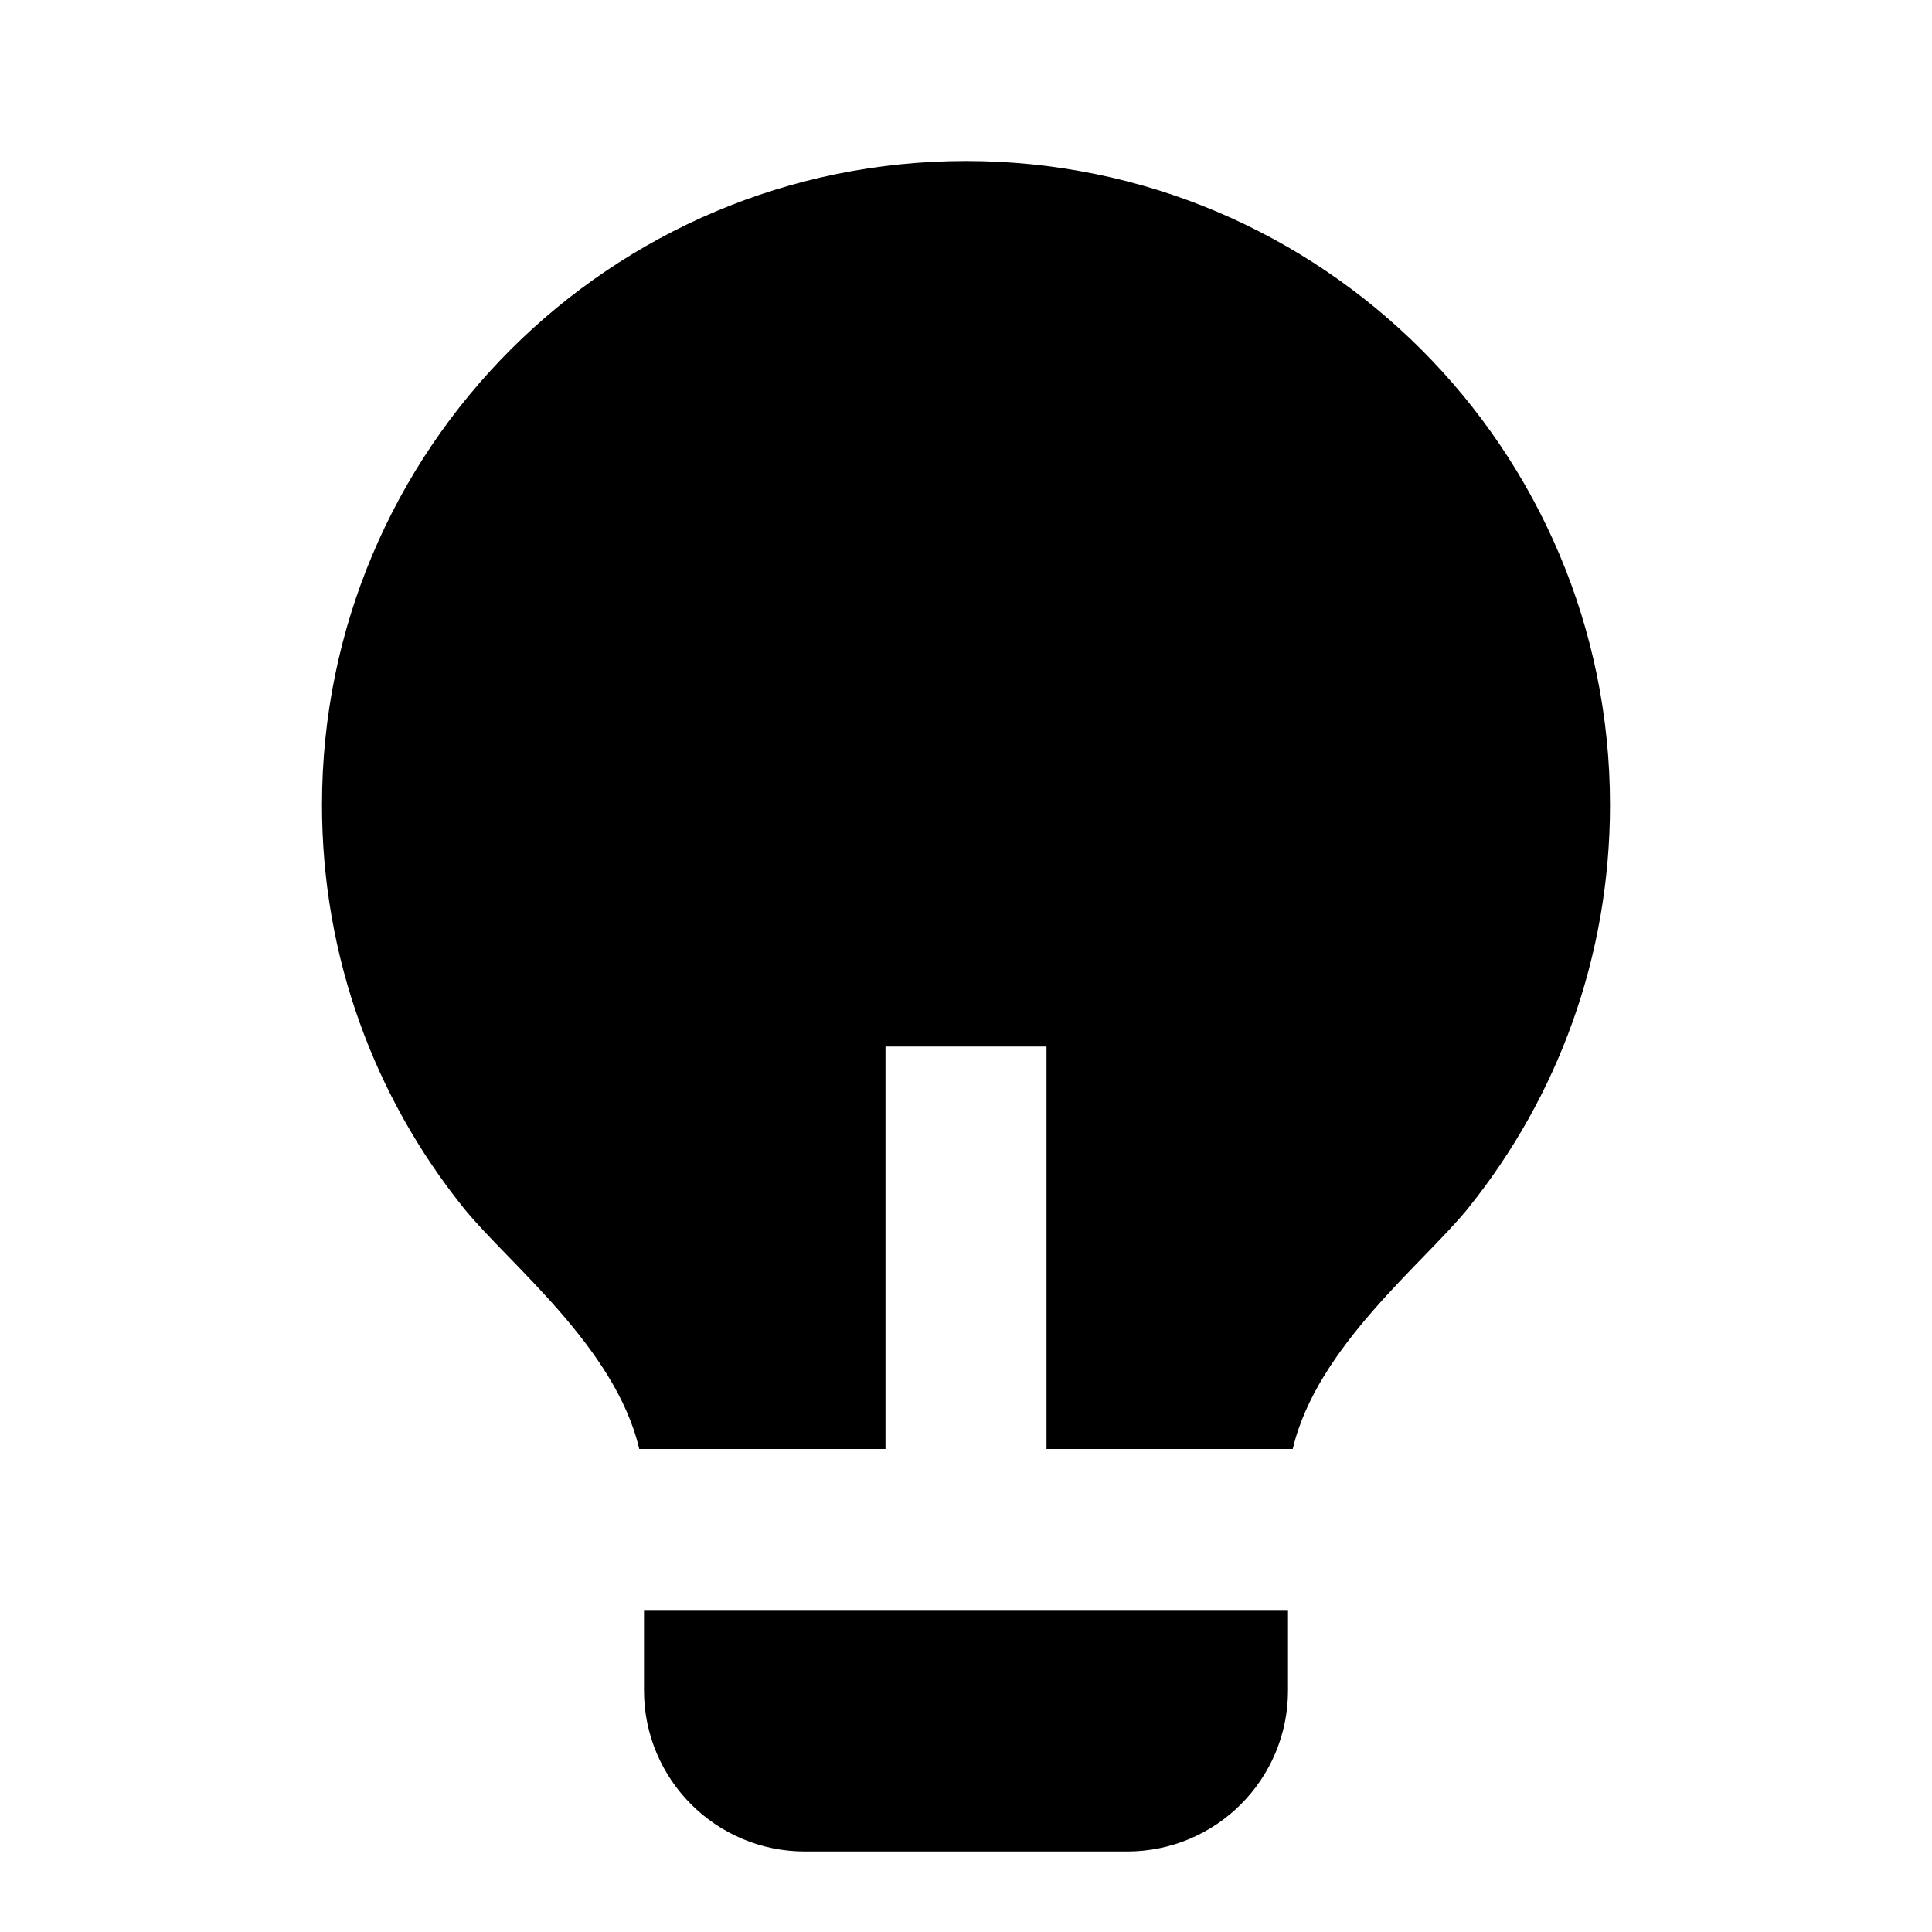
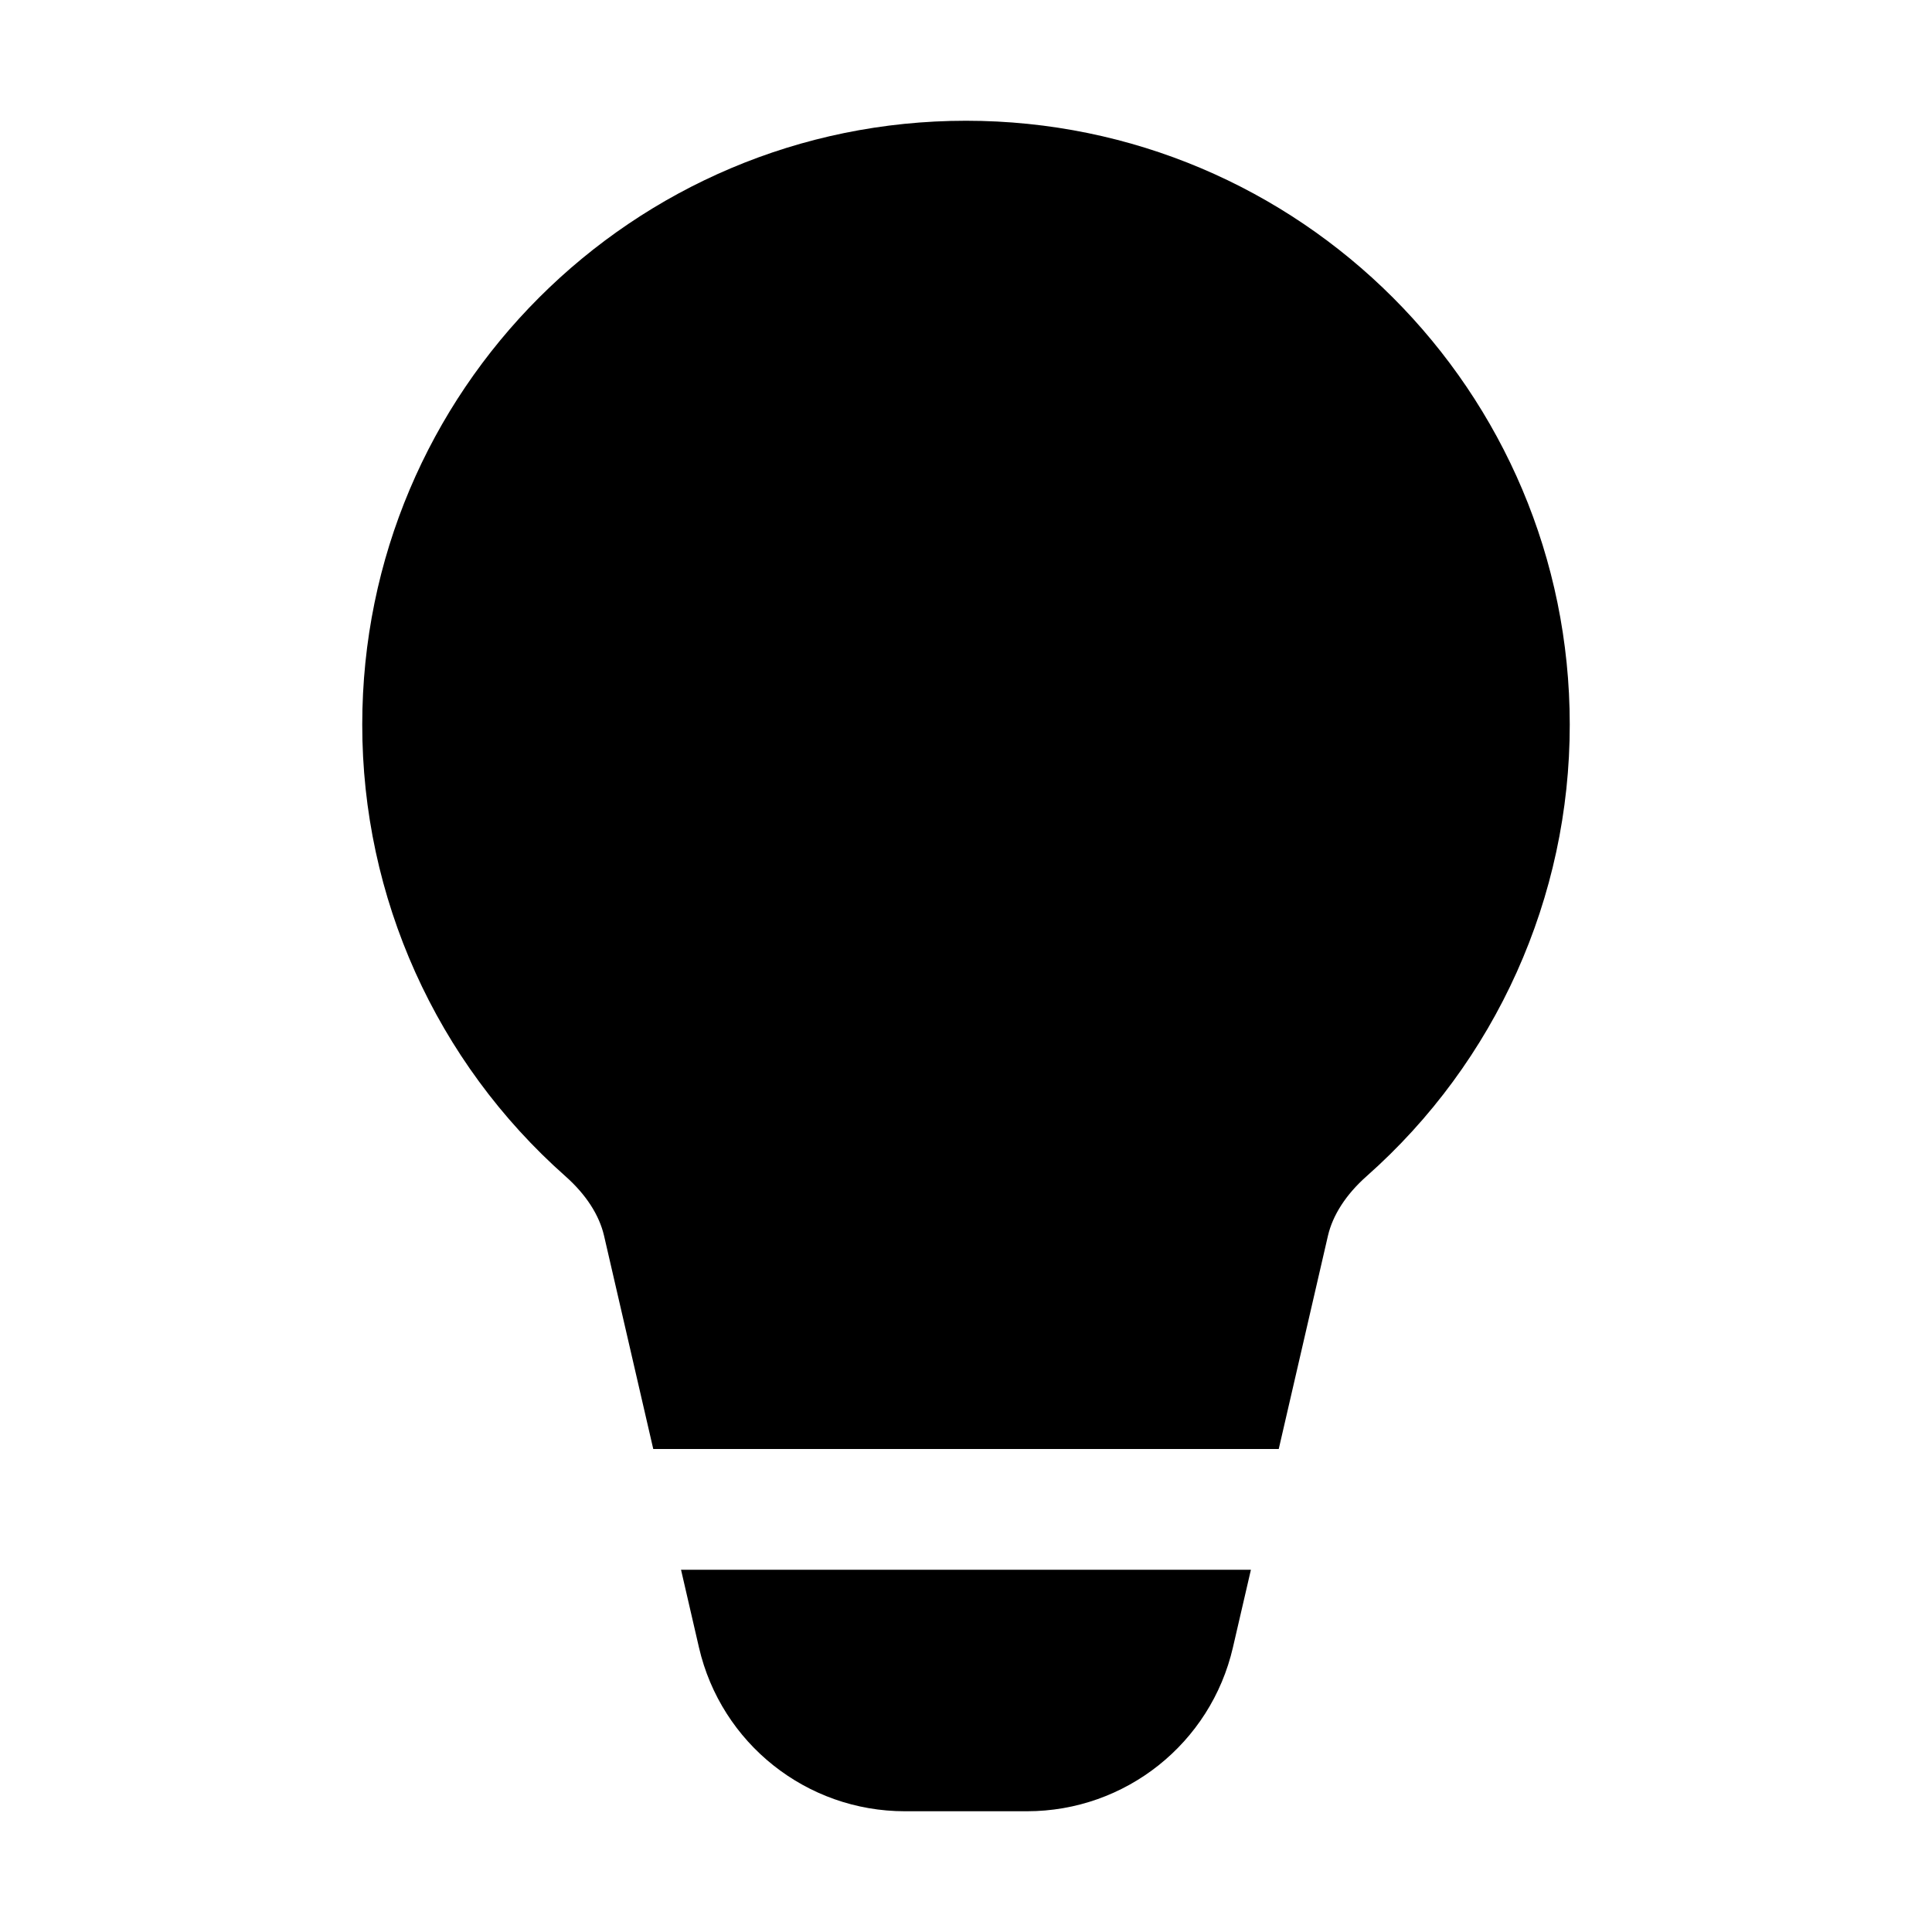
- <svg xmlns="http://www.w3.org/2000/svg" viewBox="0 0 24 24" fill="rgba(0,0,0,1)">
-   <path d="M11 18H7.941C7.644 16.727 6.304 15.686 5.754 14.999C4.656 13.63 4 11.892 4 10C4 5.582 7.582 2 12 2C16.418 2 20 5.582 20 10C20 11.893 19.343 13.632 18.244 15.001C17.694 15.687 16.356 16.728 16.059 18H13V13H11V18ZM16 20V21C16 22.105 15.105 23 14 23H10C8.895 23 8 22.105 8 21V20H16Z" />
+ <svg xmlns="http://www.w3.org/2000/svg" width="32" height="32" viewBox="0 0 32 32">
+   <path fill="currentColor" d="M16 2C10.477 2 6 6.477 6 12a9.98 9.98 0 0 0 3.365 7.482c.343.304.561.645.64.986L10.82 24h10.36l.815-3.532c.079-.34.297-.682.64-.986A9.98 9.98 0 0 0 26 12c0-5.523-4.477-10-10-10m4.719 24H11.28l.297 1.287A3.5 3.5 0 0 0 14.988 30h2.023a3.5 3.5 0 0 0 3.41-2.713z" />
</svg>
